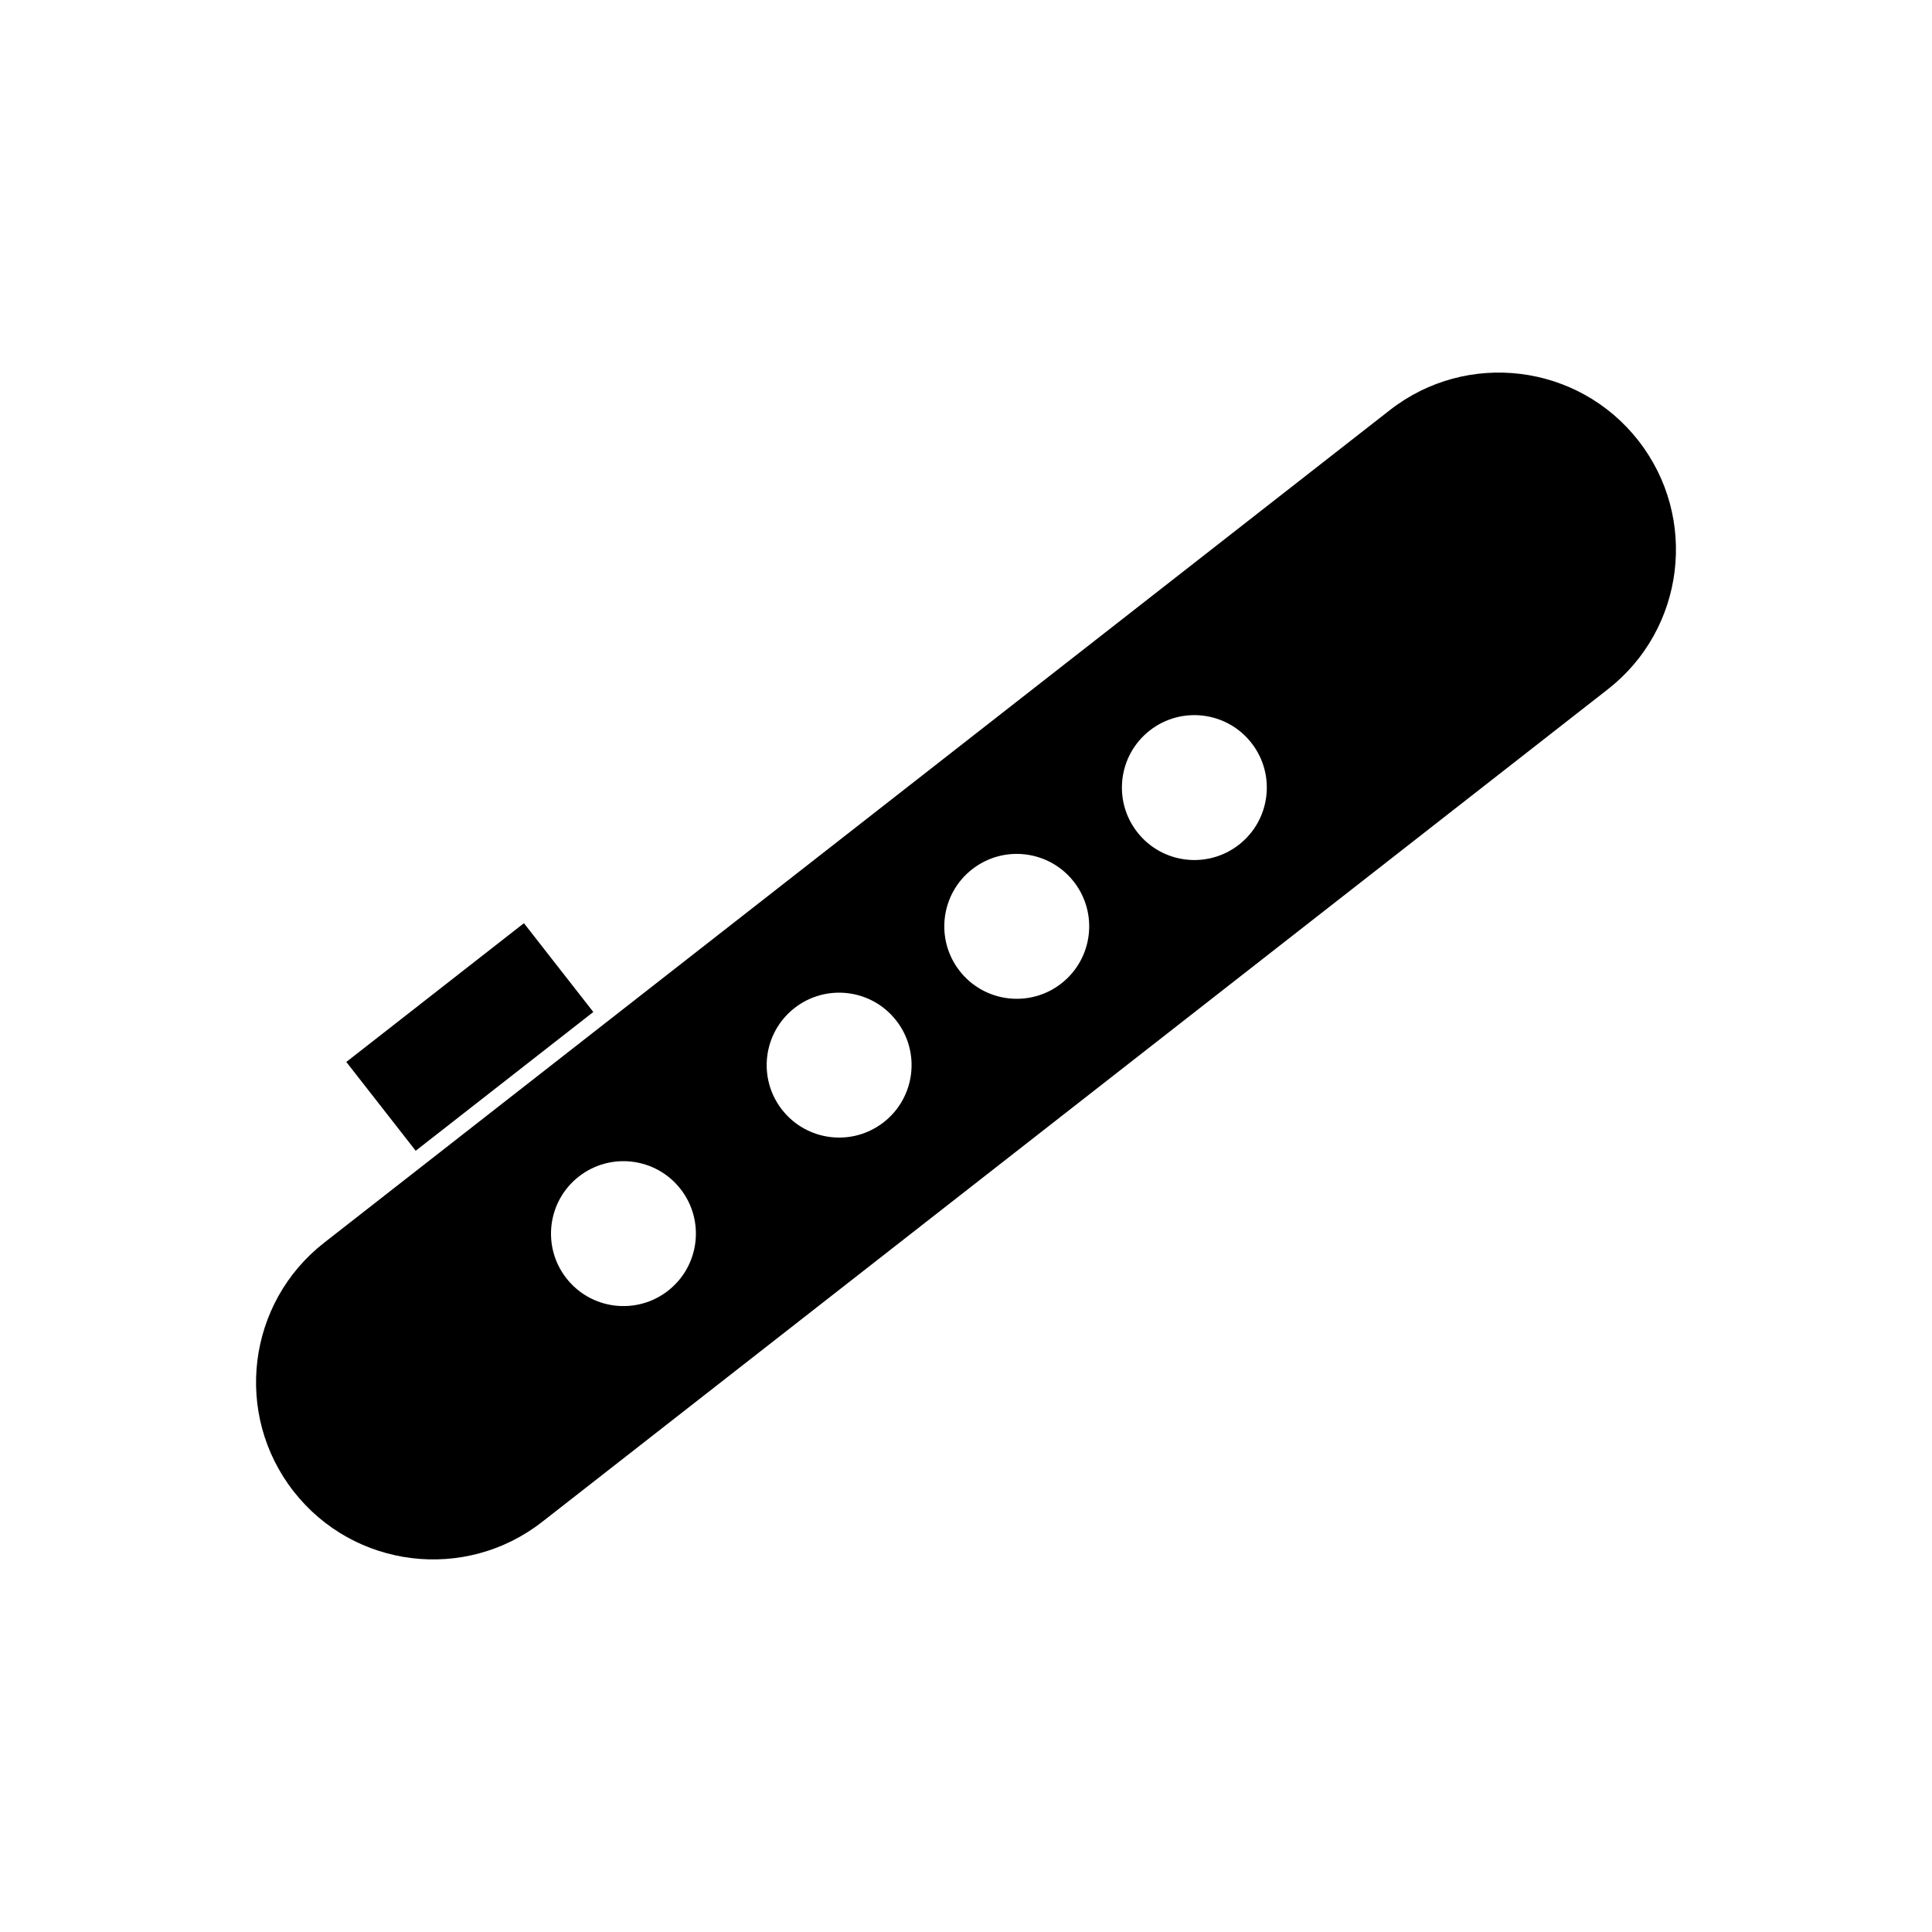
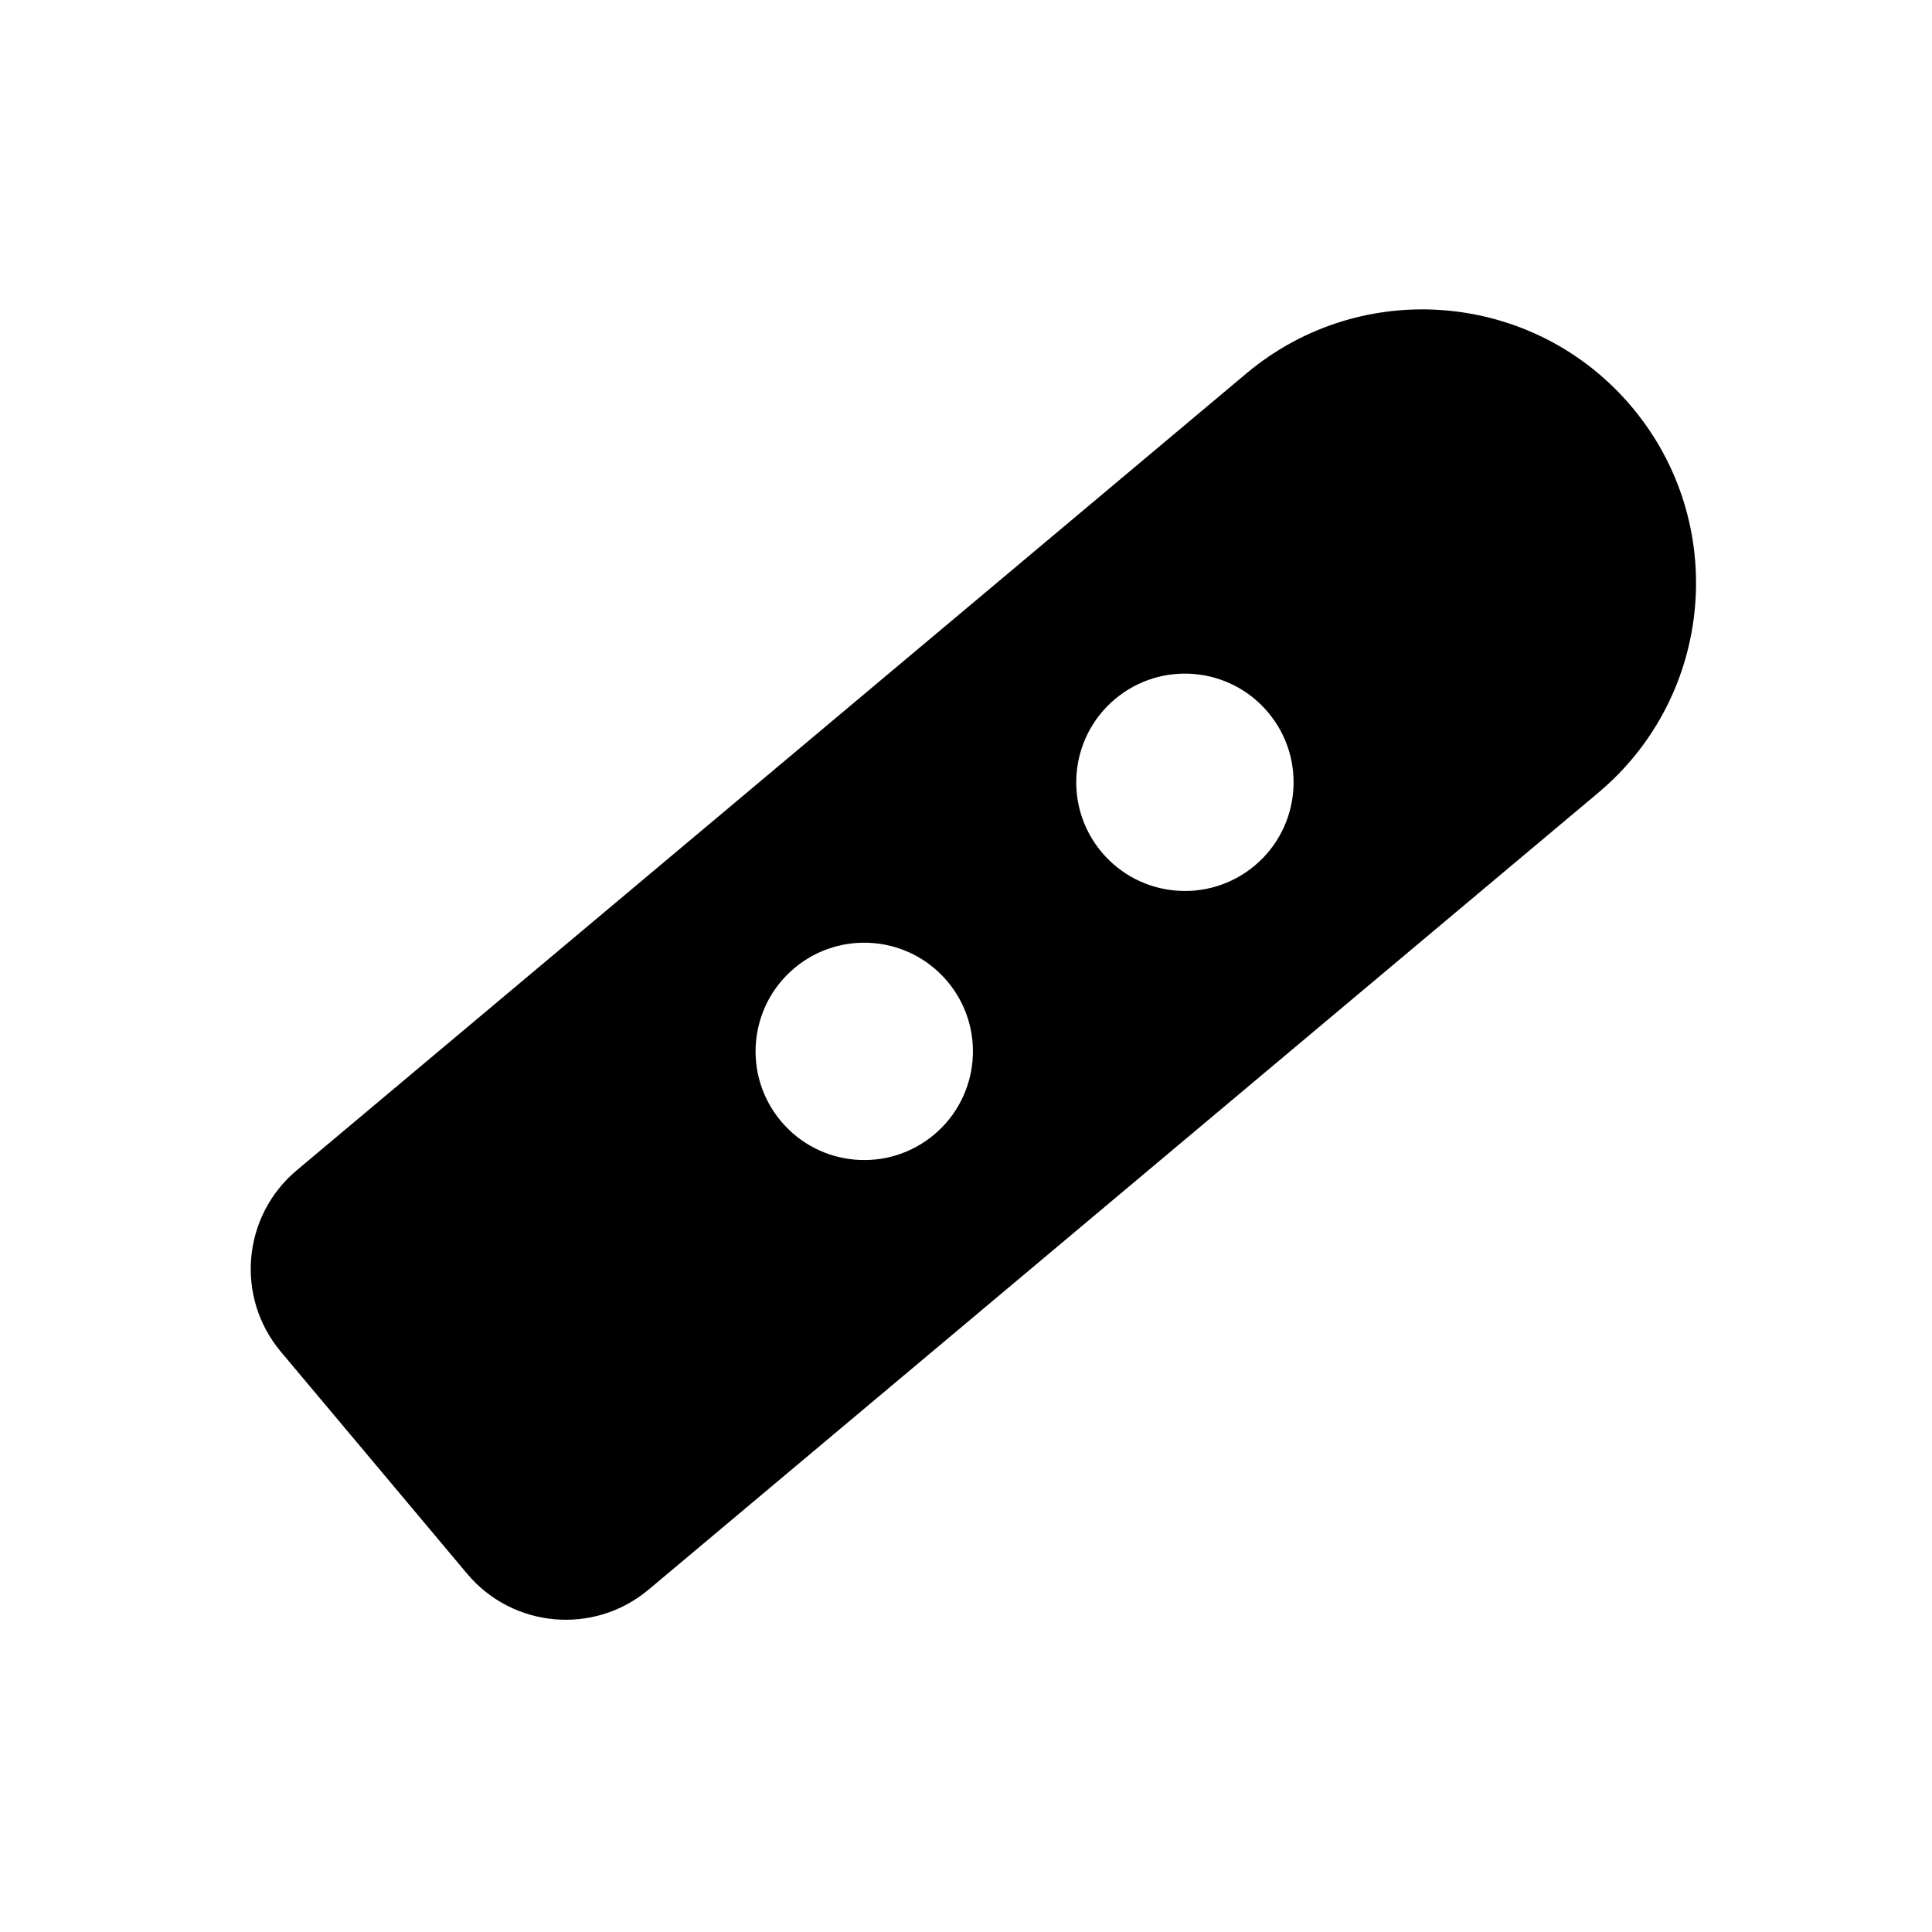
<svg xmlns="http://www.w3.org/2000/svg" viewBox="0 0 24 24" fill="currentColor">
-   <g transform="rotate(-38 12 12)">
-     <path fill-rule="evenodd" d="M3.6 9.8 H20.4 A2.2 2.2 0 0 1 20.4 14.2 H3.6 A2.2 2.2 0 0 1 3.6 9.8 Z M5.7 12a0.9 0.9 0 1 0 1.8 0a0.9 0.9 0 1 0 -1.8 0ZM9.1 12a0.9 0.9 0 1 0 1.8 0a0.9 0.9 0 1 0 -1.8 0ZM11.9 12a0.9 0.9 0 1 0 1.8 0a0.9 0.9 0 1 0 -1.8 0ZM14.7 12a0.9 0.9 0 1 0 1.8 0a0.9 0.9 0 1 0 -1.8 0Z" />
-     <path d="M5.2 8.2 h2.8 v1.4 h-2.8Z" />
+   <g transform="rotate(-40 12 12)">
+     <path fill-rule="evenodd" d="M4 8.6 H19.4 A3.4 3.4 0 0 1 19.4 15.4 H4 A1.6 1.6 0 0 1 2.4 13.8 V10.2 A1.6 1.6 0 0 1 4 8.6 Z M9 12 a1.35 1.35 0 1 0 2.7 0 a1.35 1.35 0 1 0 -2.7 0 Z M14.2 12 a1.35 1.35 0 1 0 2.7 0 a1.35 1.35 0 1 0 -2.7 0 Z" />
  </g>
</svg>
